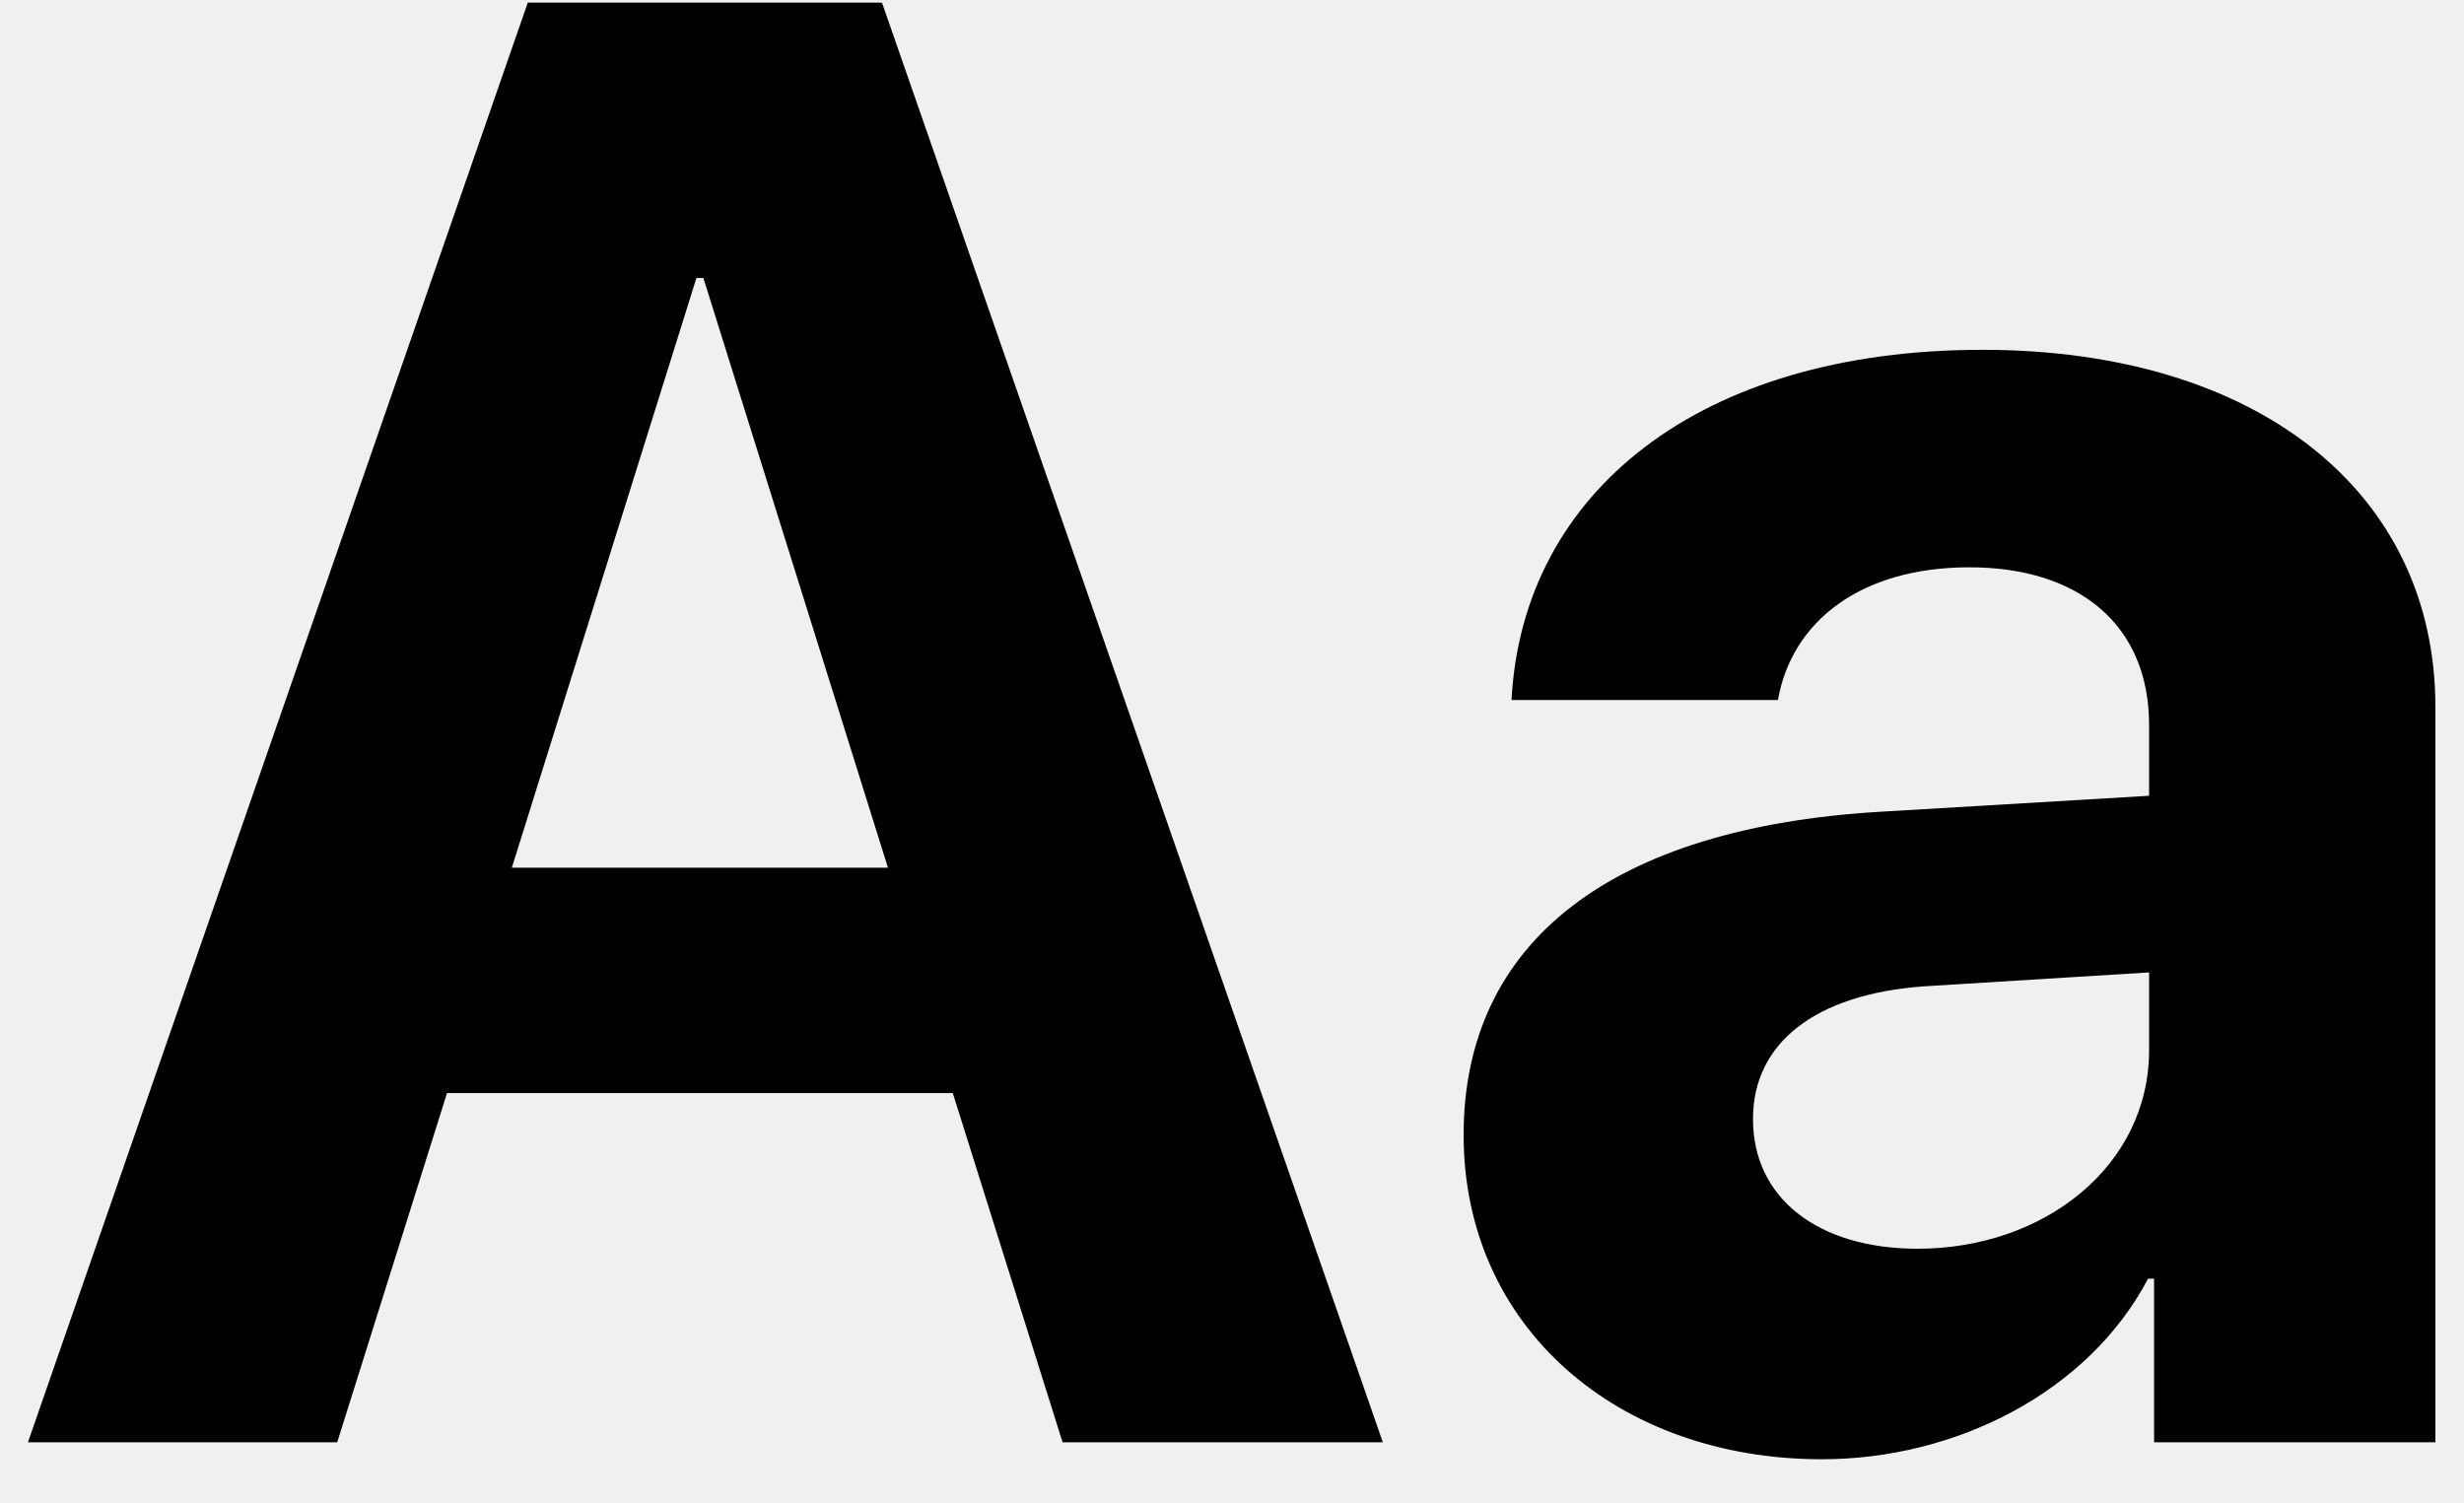
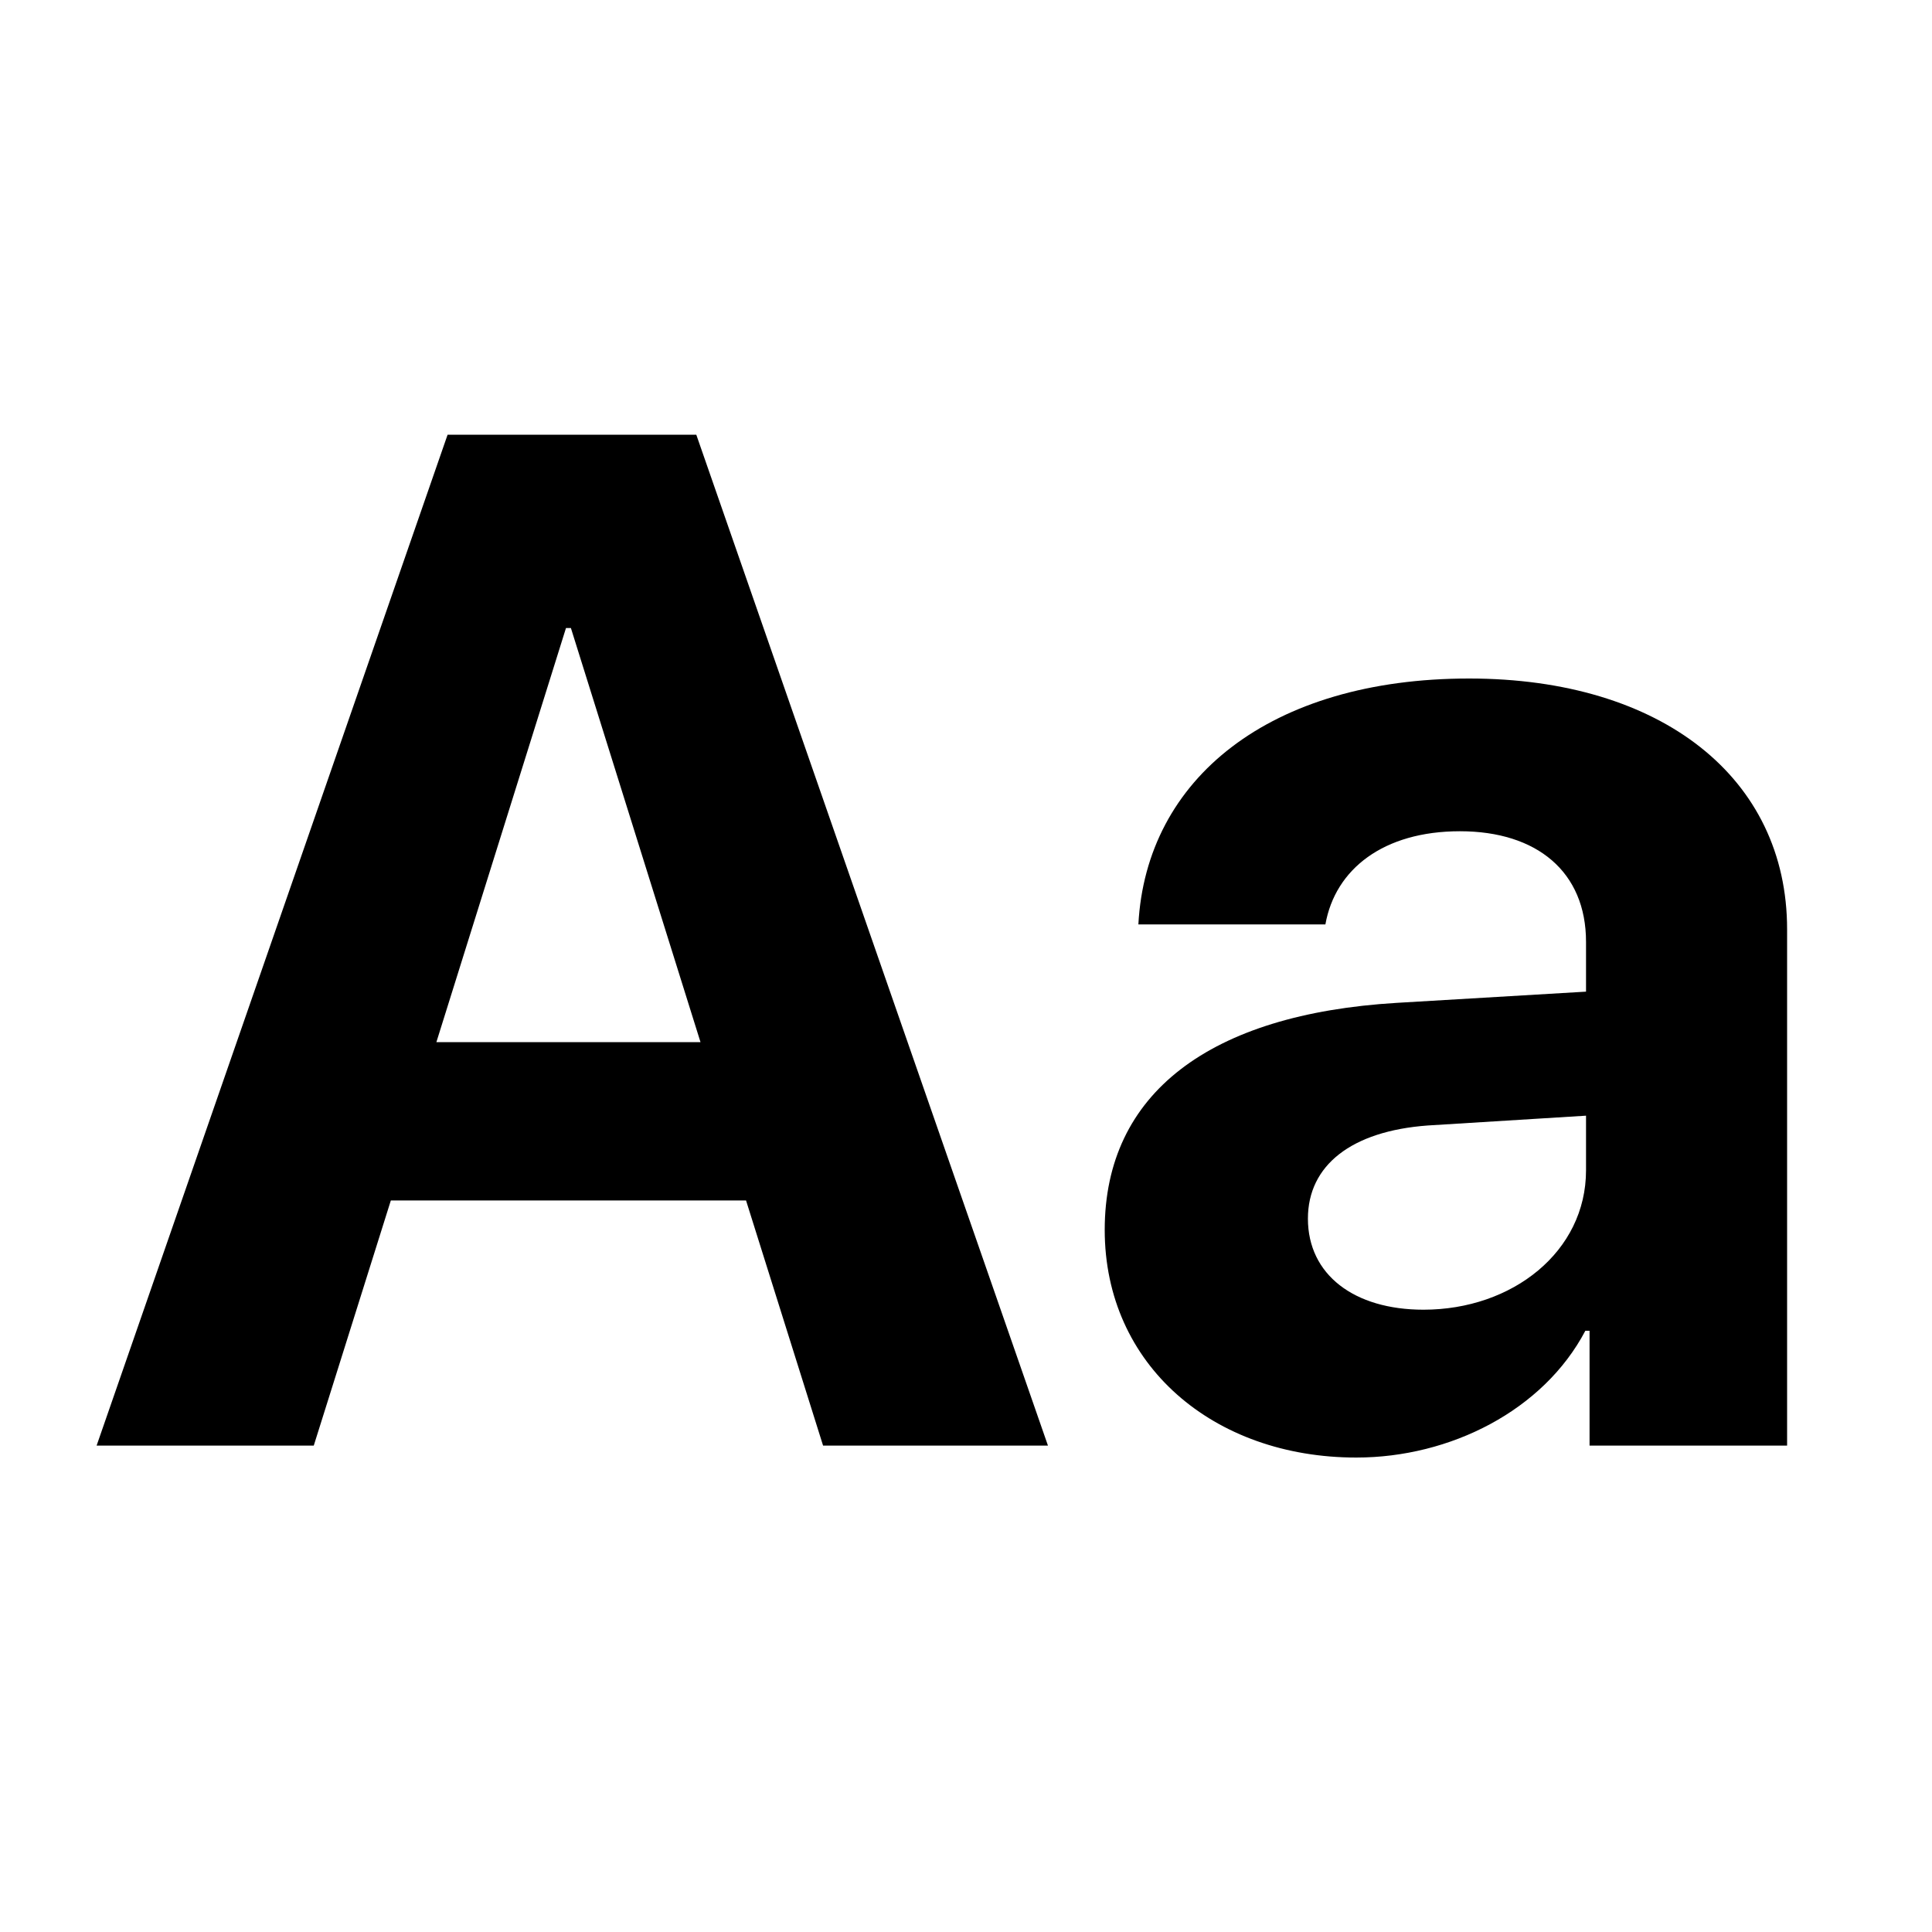
- <svg xmlns="http://www.w3.org/2000/svg" width="41" height="25" viewBox="0 0 41 25">
-   <path d="M945.681,1416 L943.854,1410.189 L935.438,1410.189 L933.611,1416 L928.465,1416 L936.782,1392.044 L942.676,1392.044 L951.01,1416 L945.681,1416 Z M939.588,1396.626 L936.517,1406.438 L942.775,1406.438 L939.704,1396.626 L939.588,1396.626 Z M959.908,1412.779 C962.017,1412.779 963.76,1411.401 963.76,1409.476 L963.76,1408.181 L960.008,1408.413 C958.198,1408.546 957.169,1409.359 957.169,1410.621 C957.169,1411.949 958.265,1412.779 959.908,1412.779 Z M958.314,1416.282 C954.928,1416.282 952.354,1414.091 952.354,1410.887 C952.354,1407.649 954.845,1405.773 959.277,1405.508 L963.76,1405.242 L963.76,1404.063 C963.76,1402.403 962.598,1401.44 960.771,1401.44 C958.962,1401.44 957.816,1402.337 957.584,1403.648 L953.151,1403.648 C953.334,1400.195 956.272,1397.821 960.987,1397.821 C965.553,1397.821 968.524,1400.179 968.524,1403.765 L968.524,1416 L963.843,1416 L963.843,1413.277 L963.743,1413.277 C962.747,1415.17 960.539,1416.282 958.314,1416.282 Z" transform="translate(-928 -1392)" />
+ <svg xmlns="http://www.w3.org/2000/svg" width="40" height="40" viewBox="0 0 40 40">
+   <g fill="none" fill-rule="evenodd">
+     <rect width="40" height="40" fill="#FFF" />
+     <path fill="#000" fill-rule="nonzero" d="M17.041,29.93 L15.446,24.854 L8.092,24.854 L6.496,29.93 L2,29.93 L9.267,9 L14.416,9 L21.697,29.93 L17.041,29.93 Z M11.718,13.003 L9.035,21.576 L14.503,21.576 L11.82,13.003 L11.718,13.003 Z M29.472,27.116 C31.314,27.116 32.837,25.913 32.837,24.23 L32.837,23.099 L29.559,23.302 C27.978,23.418 27.079,24.128 27.079,25.231 C27.079,26.391 28.036,27.116 29.472,27.116 Z M28.08,30.177 C25.121,30.177 22.872,28.262 22.872,25.463 C22.872,22.634 25.048,20.995 28.921,20.763 L32.837,20.531 L32.837,19.501 C32.837,18.051 31.822,17.21 30.226,17.21 C28.645,17.21 27.644,17.993 27.441,19.139 L23.569,19.139 C23.728,16.122 26.295,14.048 30.415,14.048 C34.404,14.048 37,16.107 37,19.24 L37,29.93 L32.91,29.93 L32.91,27.552 L32.823,27.552 C31.952,29.205 30.023,30.177 28.08,30.177 Z" />
+   </g>
</svg>
